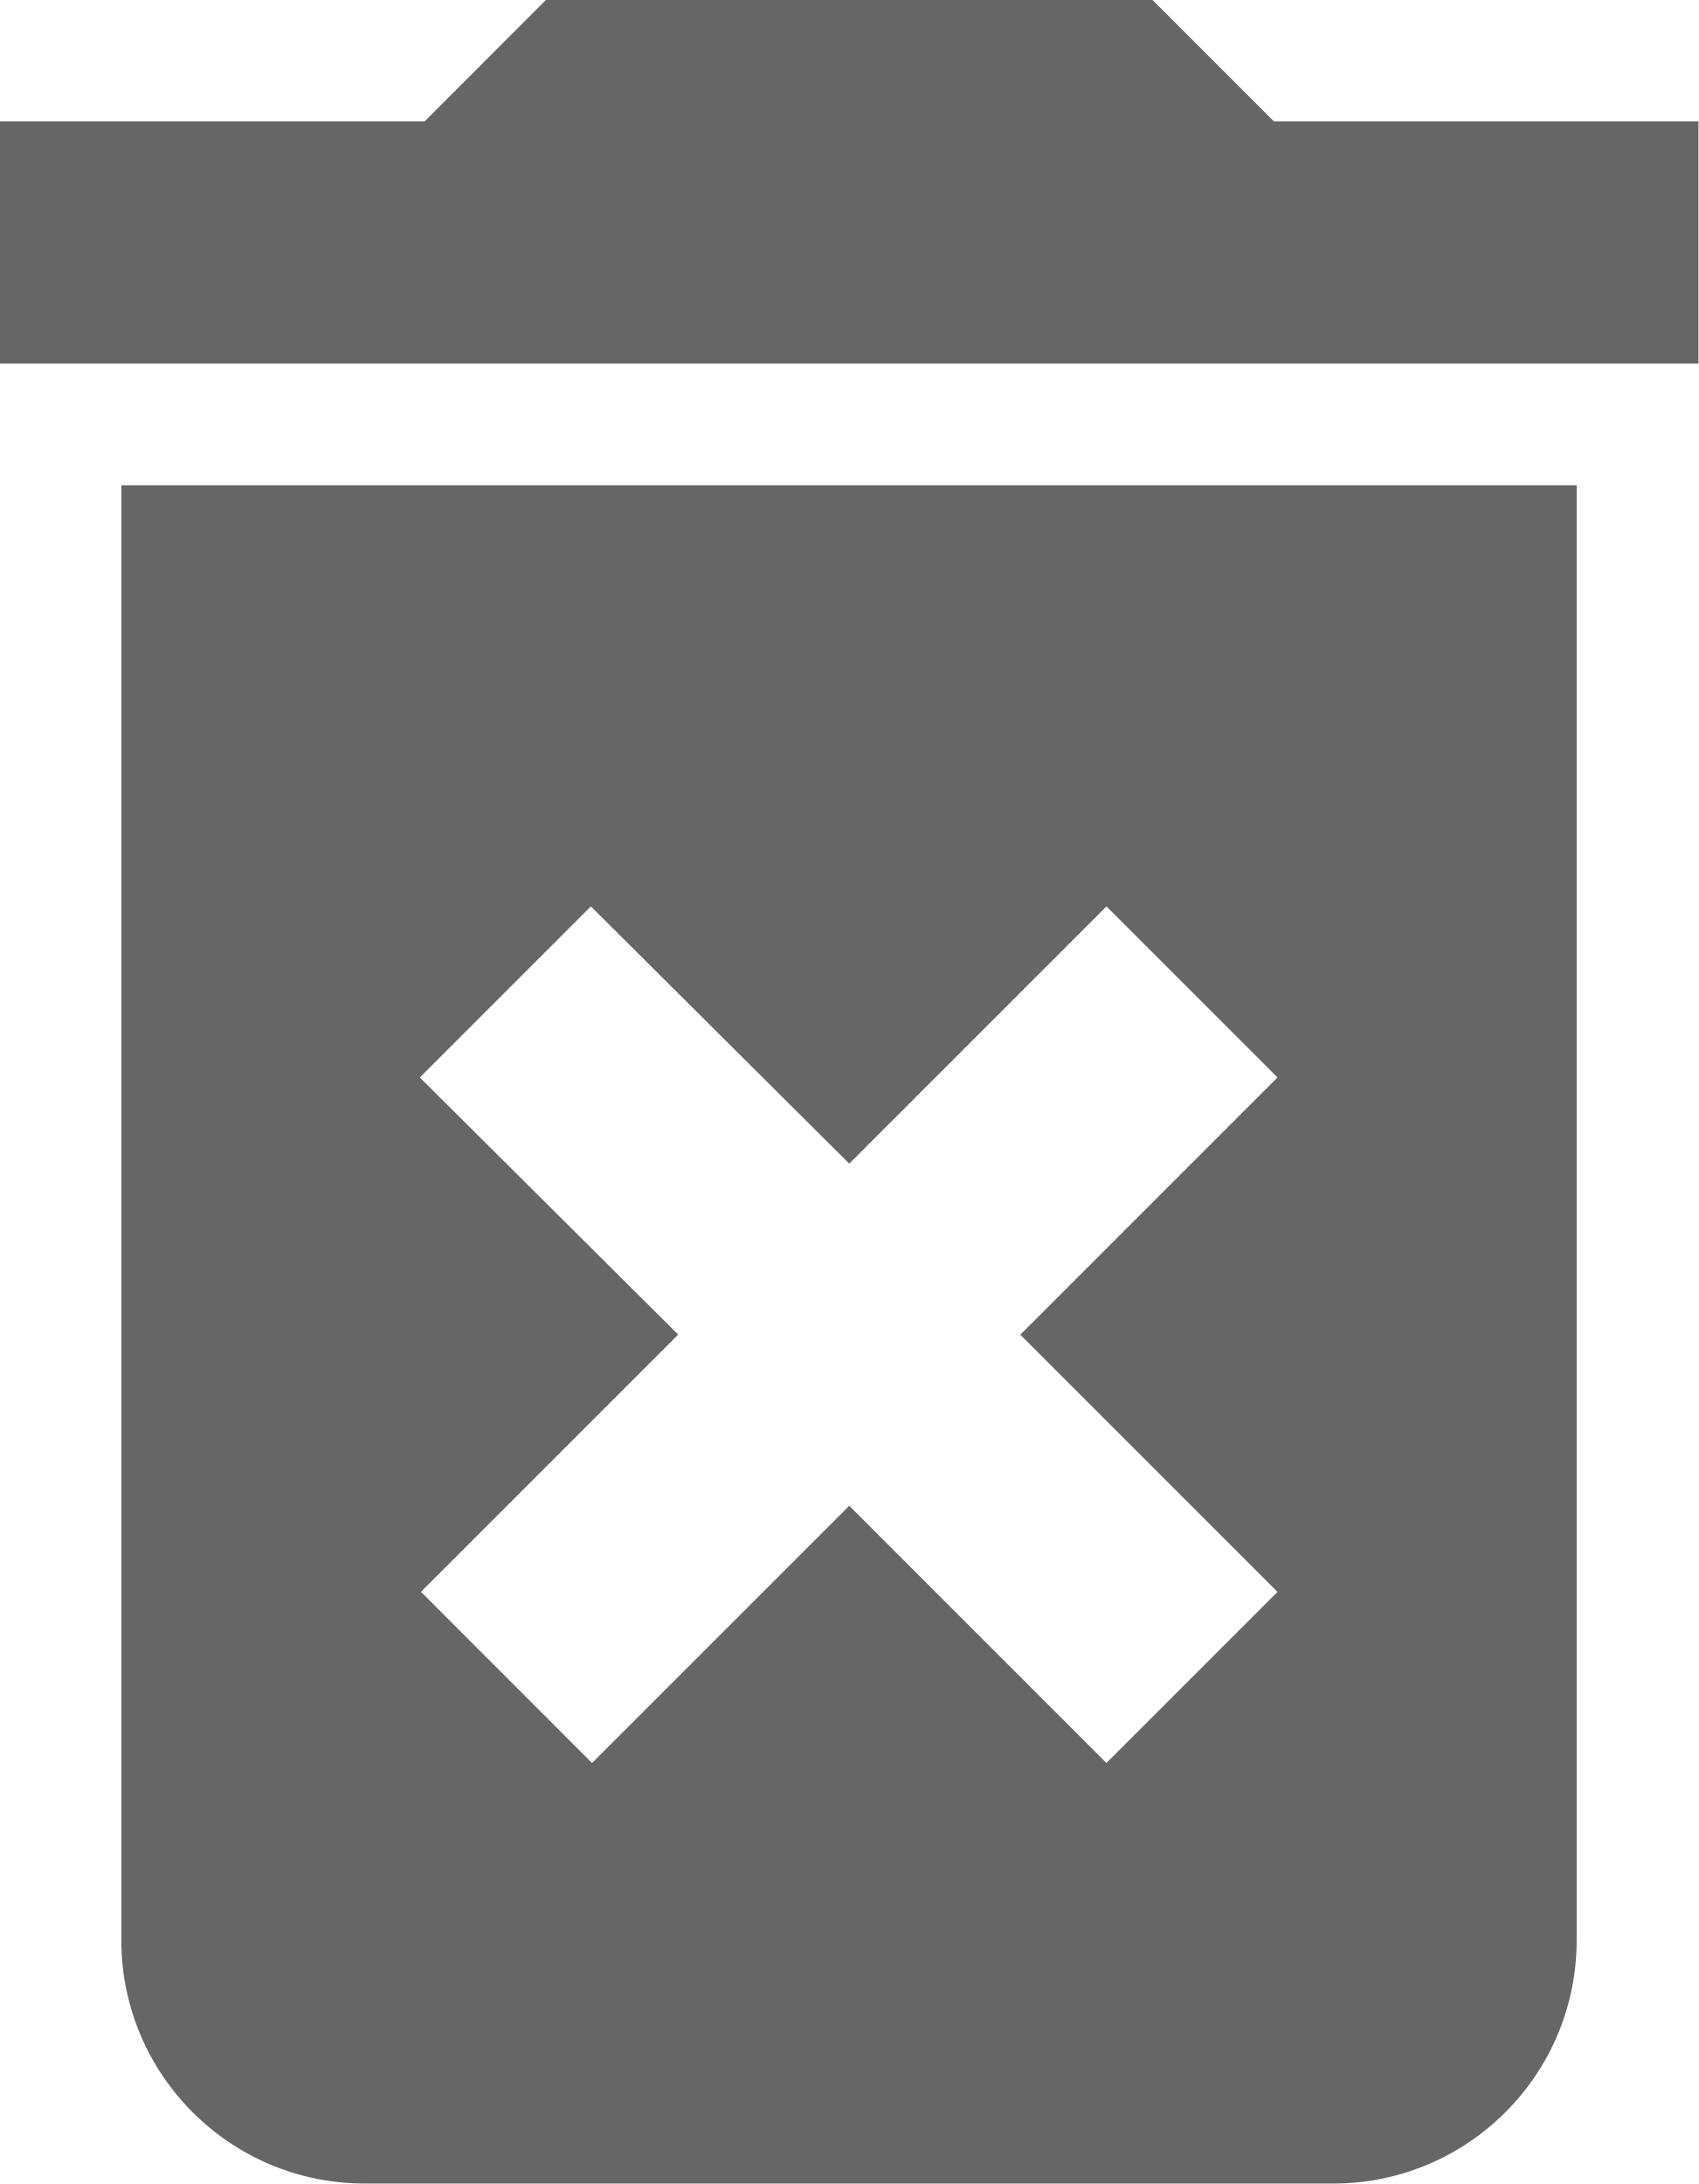
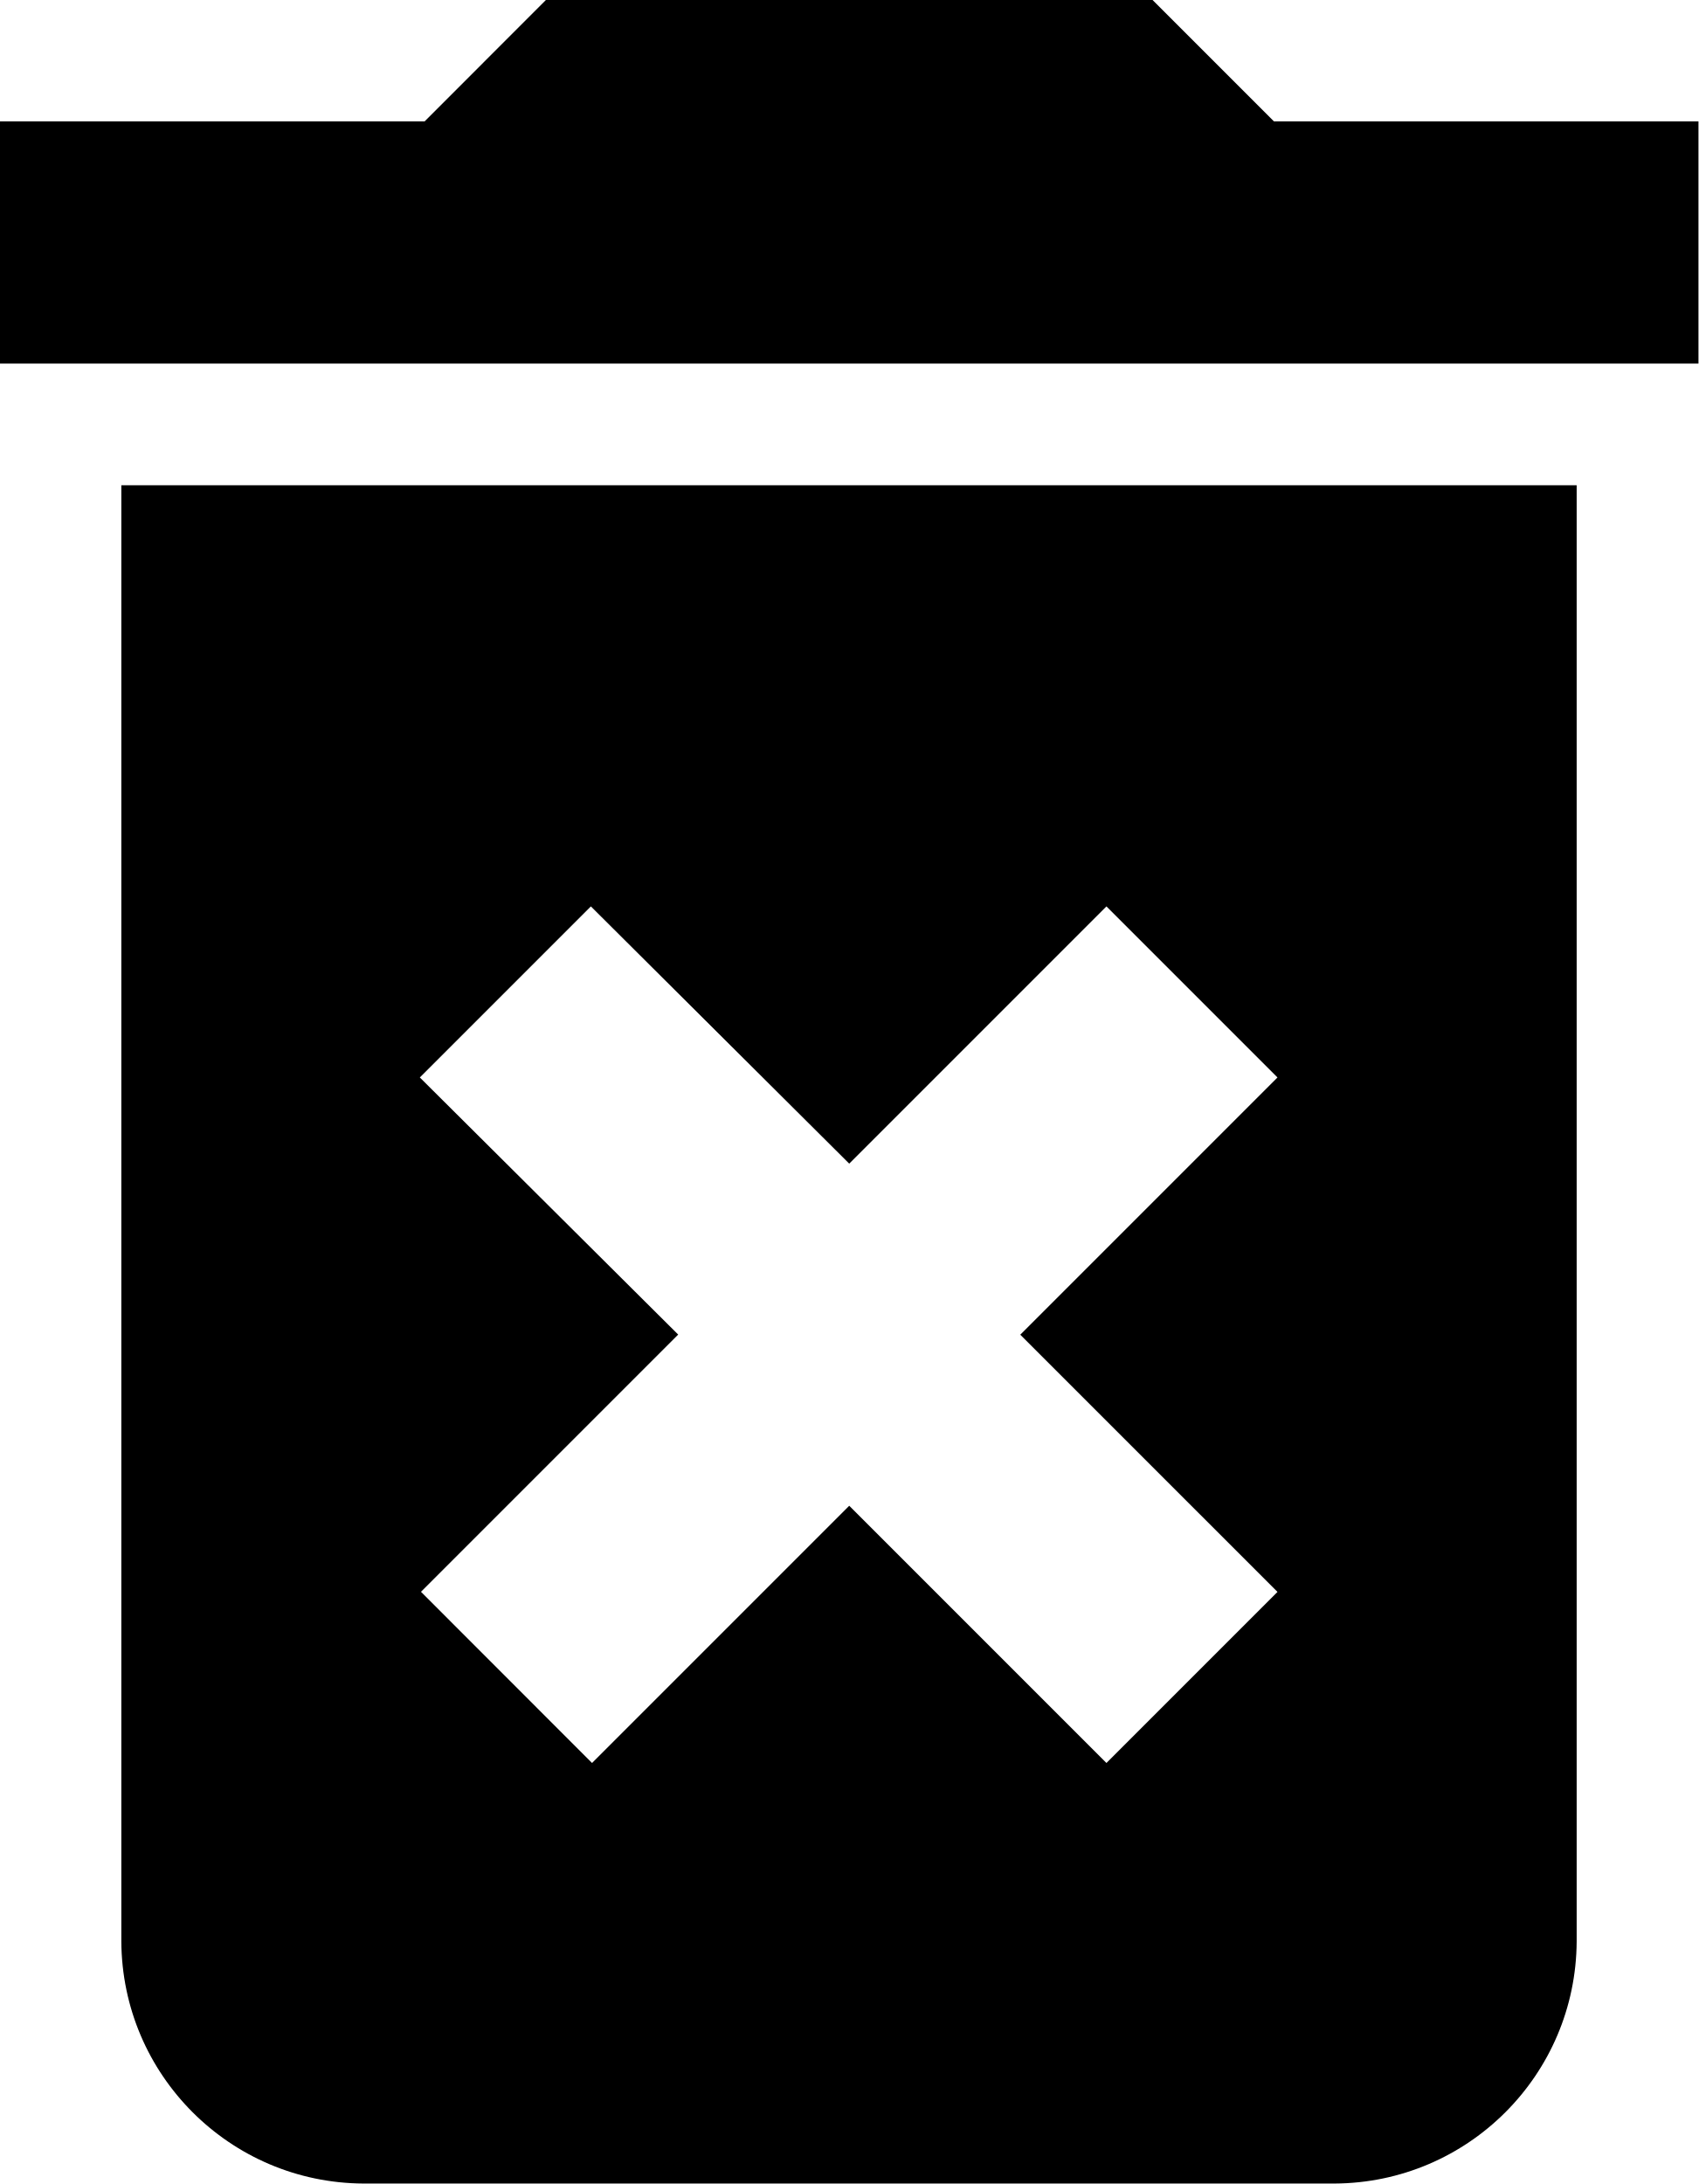
- <svg xmlns="http://www.w3.org/2000/svg" height="18" viewBox="0 0 14.726 18.934">
-   <path id="Icon_material-delete-forever" data-name="Icon material-delete-forever" d="M8.552,21.33a2.11,2.11,0,0,0,2.1,2.1H19.07a2.11,2.11,0,0,0,2.1-2.1V8.707H8.552Zm2.588-7.489,1.483-1.483,2.24,2.23,2.23-2.23,1.483,1.483-2.23,2.23,2.23,2.23-1.483,1.483-2.23-2.23-2.23,2.23L11.15,18.3l2.23-2.23Zm7.405-8.289L17.493,4.5H12.233L11.182,5.552H7.5v2.1H22.226v-2.1Z" transform="translate(-7.5 -4.5)" fill="#3c3c3c" opacity="0.782" />
+ <svg xmlns="http://www.w3.org/2000/svg" viewBox="0 0 14.726 18.934">
+   <path id="Icon_material-delete-forever" data-name="Icon material-delete-forever" d="M8.552,21.33a2.11,2.11,0,0,0,2.1,2.1H19.07a2.11,2.11,0,0,0,2.1-2.1V8.707H8.552Zm2.588-7.489,1.483-1.483,2.24,2.23,2.23-2.23,1.483,1.483-2.23,2.23,2.23,2.23-1.483,1.483-2.23-2.23-2.23,2.23L11.15,18.3l2.23-2.23Zm7.405-8.289L17.493,4.5H12.233L11.182,5.552H7.5v2.1H22.226v-2.1Z" transform="translate(-7.5 -4.5)" fill="current" />
</svg>
